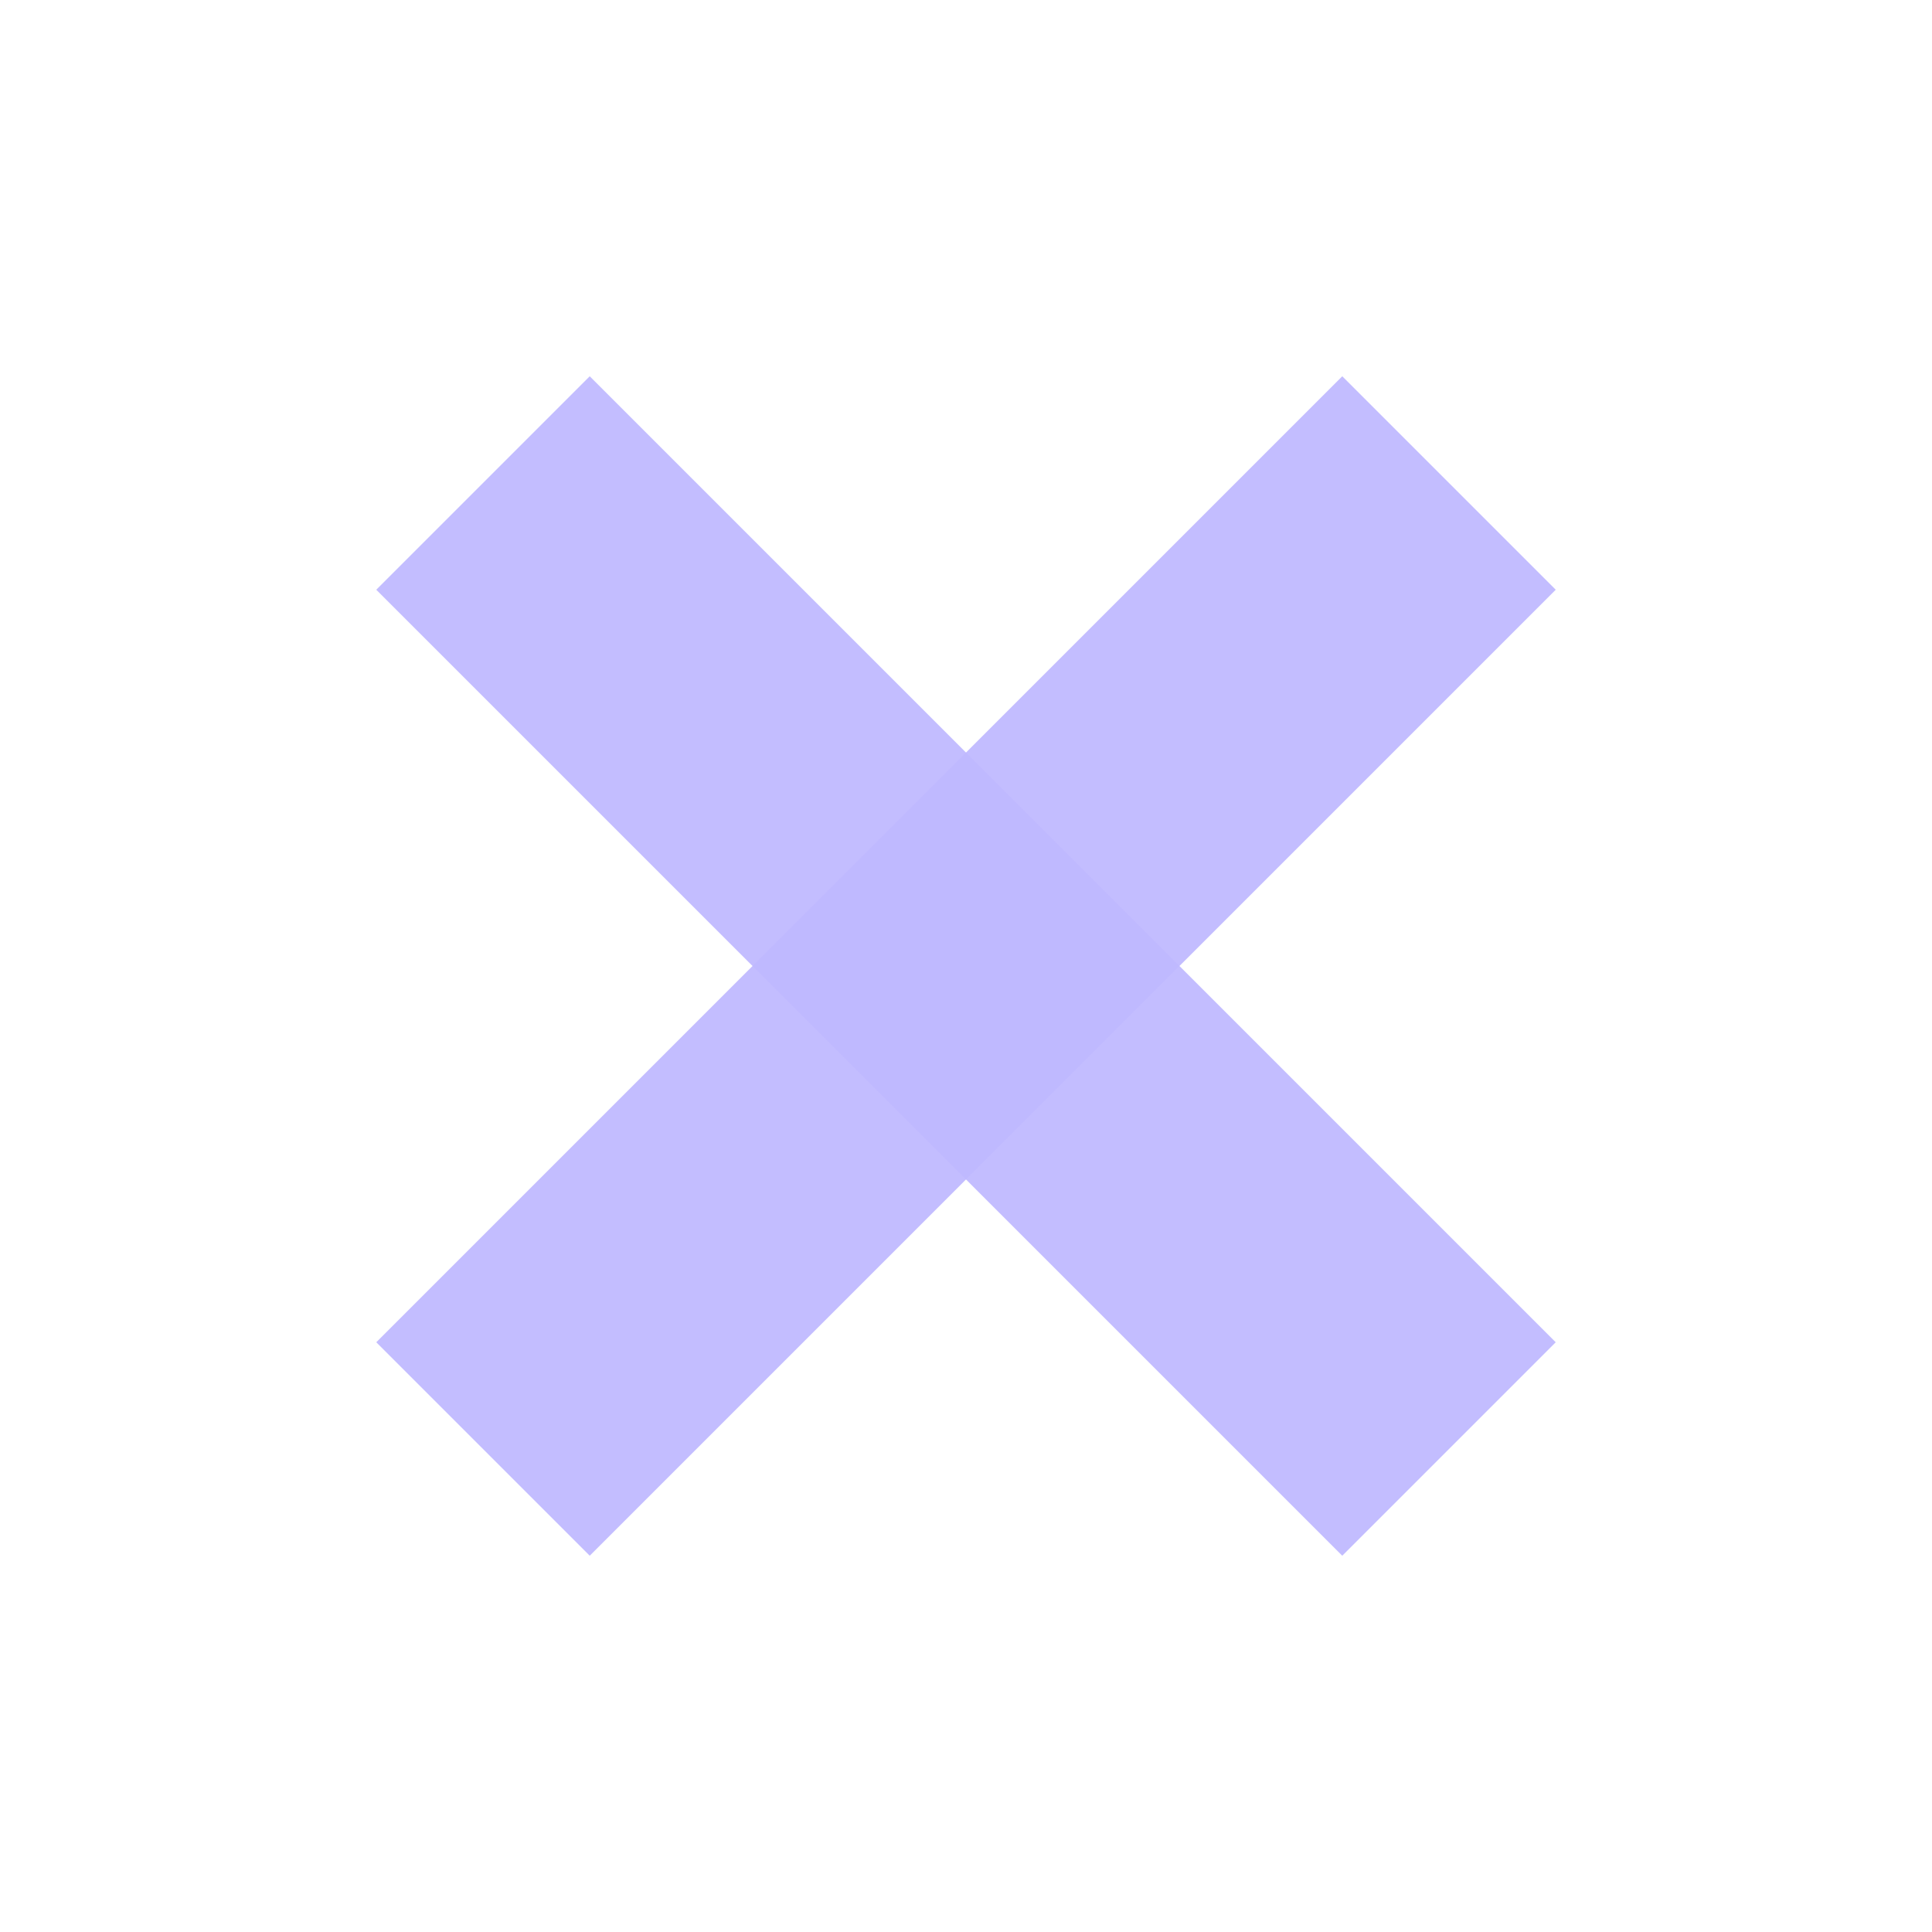
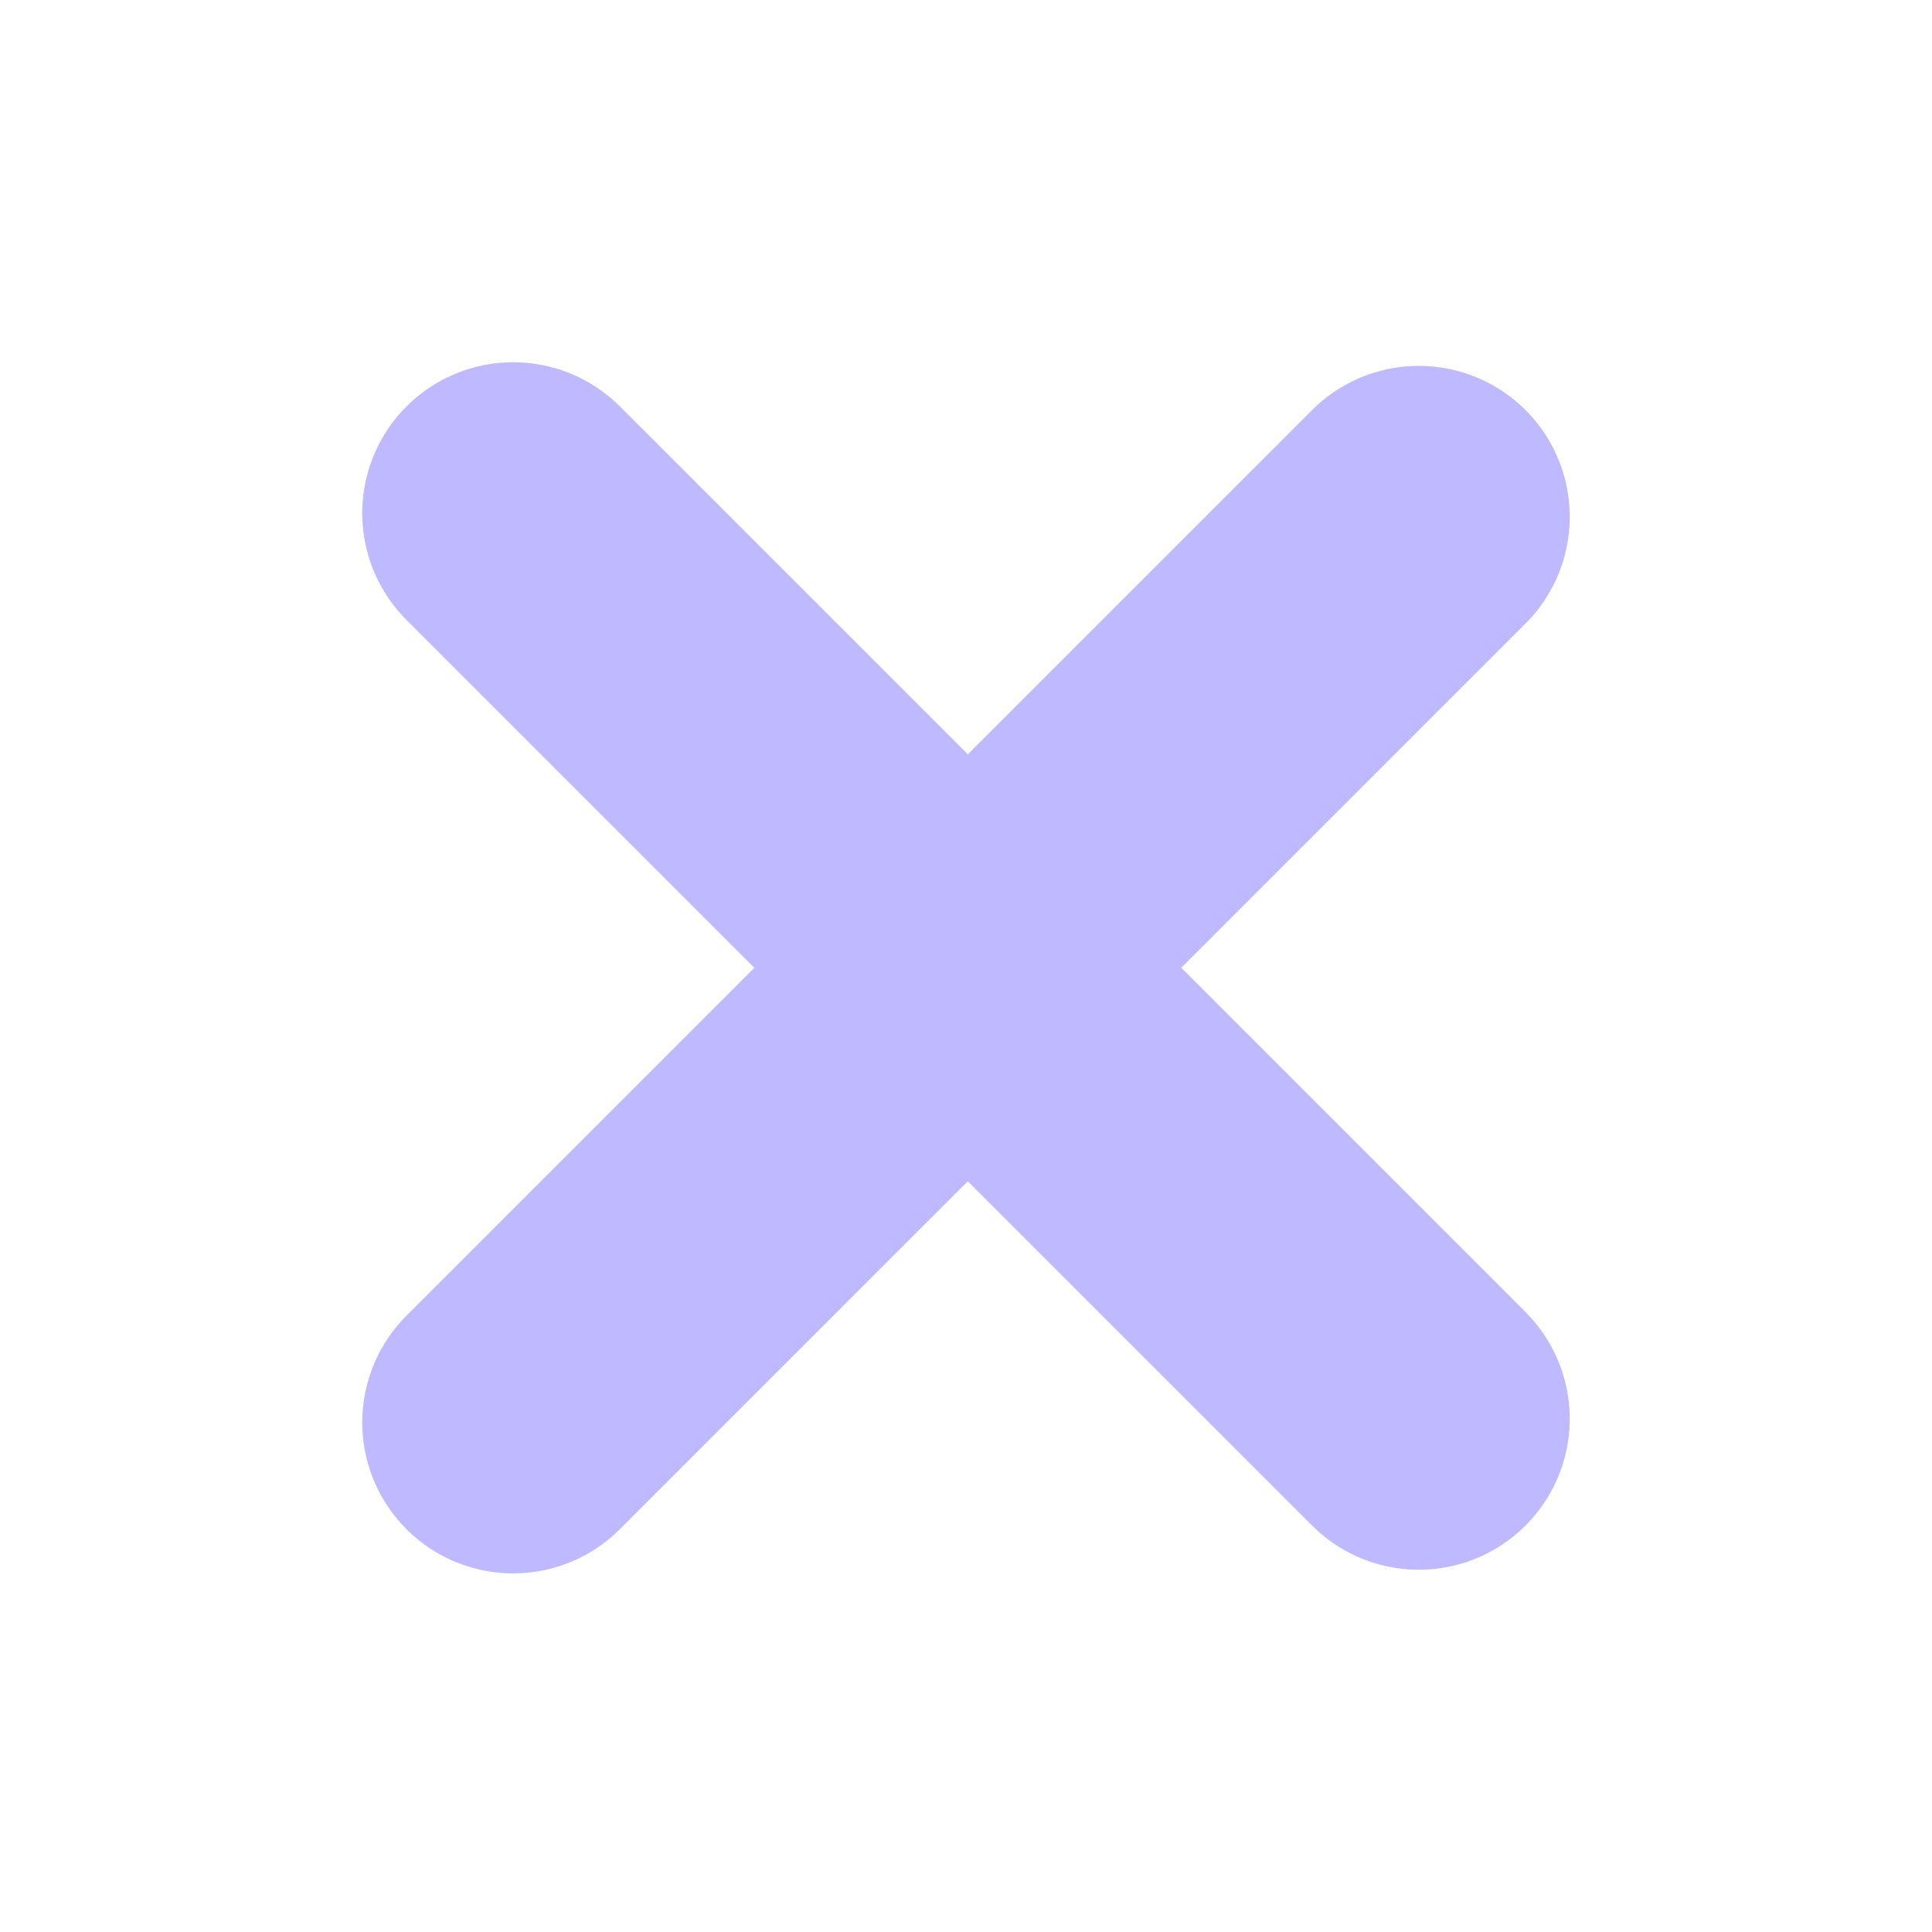
<svg xmlns="http://www.w3.org/2000/svg" width="16" height="16" version="1.1">
-   <g transform="translate(-10 -182.36)" fill="none" stroke="#bfb9ff" stroke-opacity=".941" stroke-width="2.5">
-     <path transform="translate(10 182.36)" d="m4 4 8 8" />
-     <path d="m22 186.36-8 8" />
+   <g transform="translate(-10 -182.36)" fill="none" stroke="#bfb9ff" stroke-linecap="round" stroke-width="2.5">
+     <path d="m14.25 186.61 7.5 7.5" />
+     <path d="m21.75 186.64-7.5 7.5" />
  </g>
</svg>
